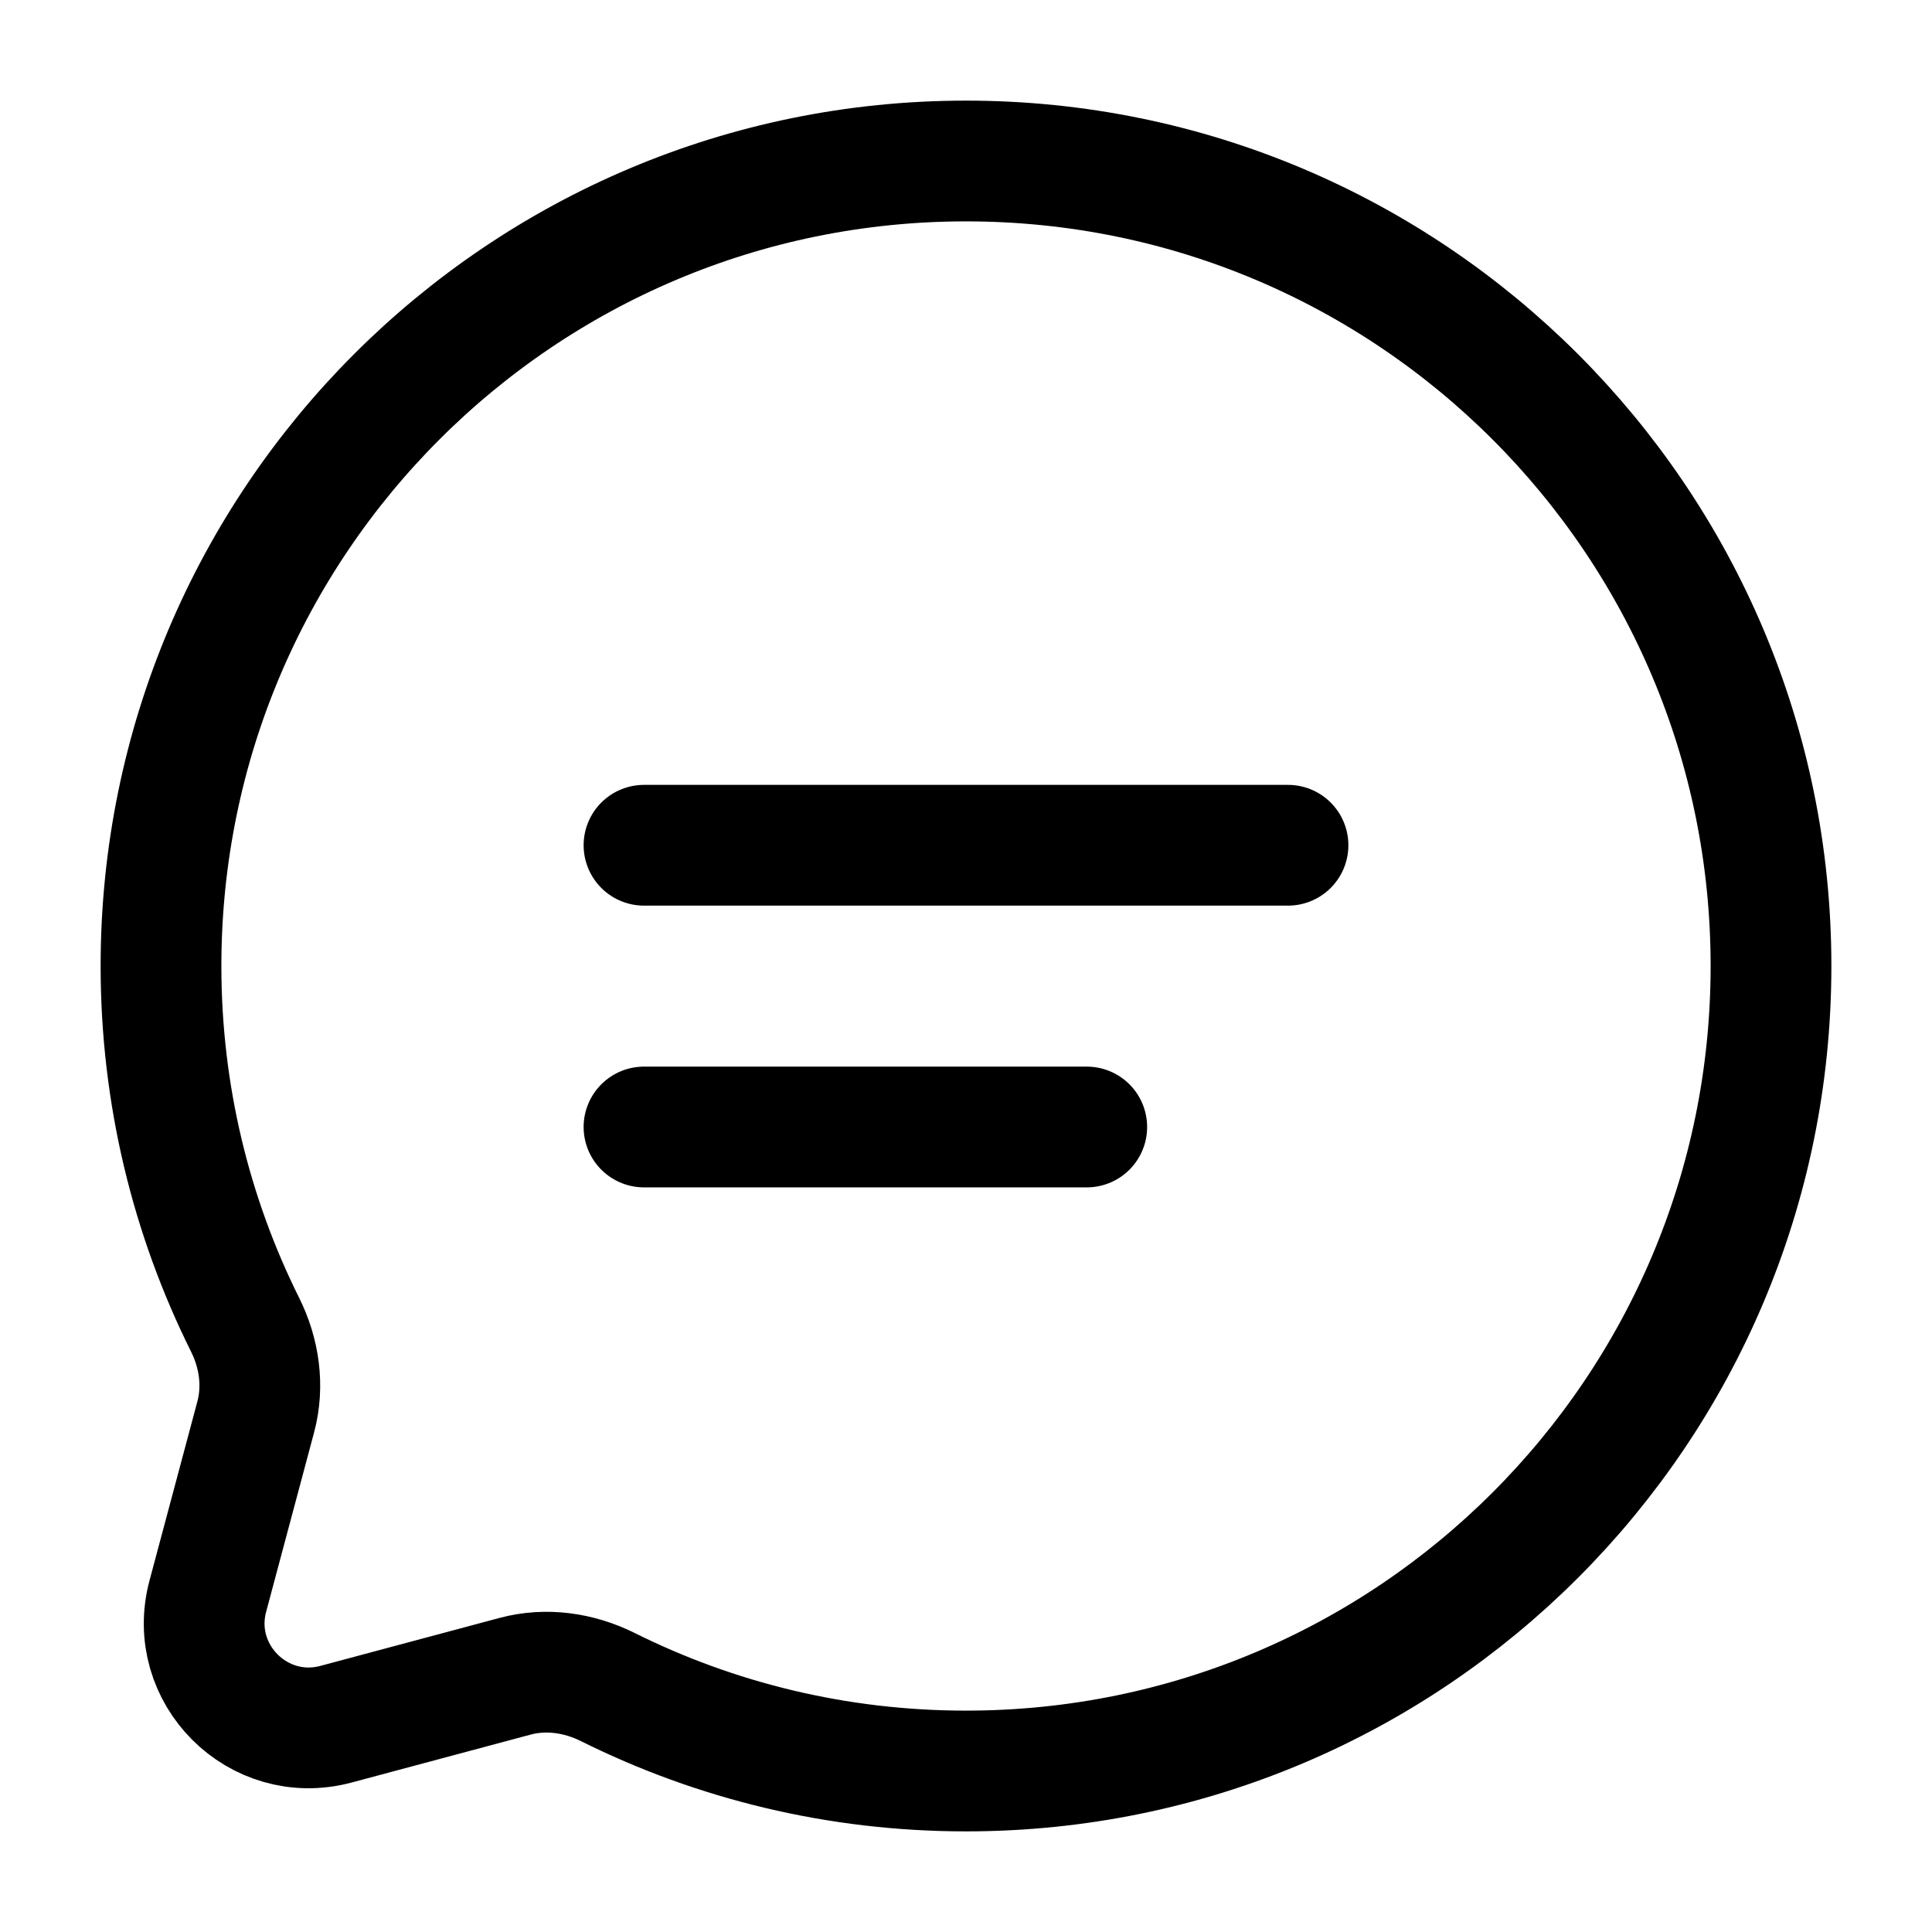
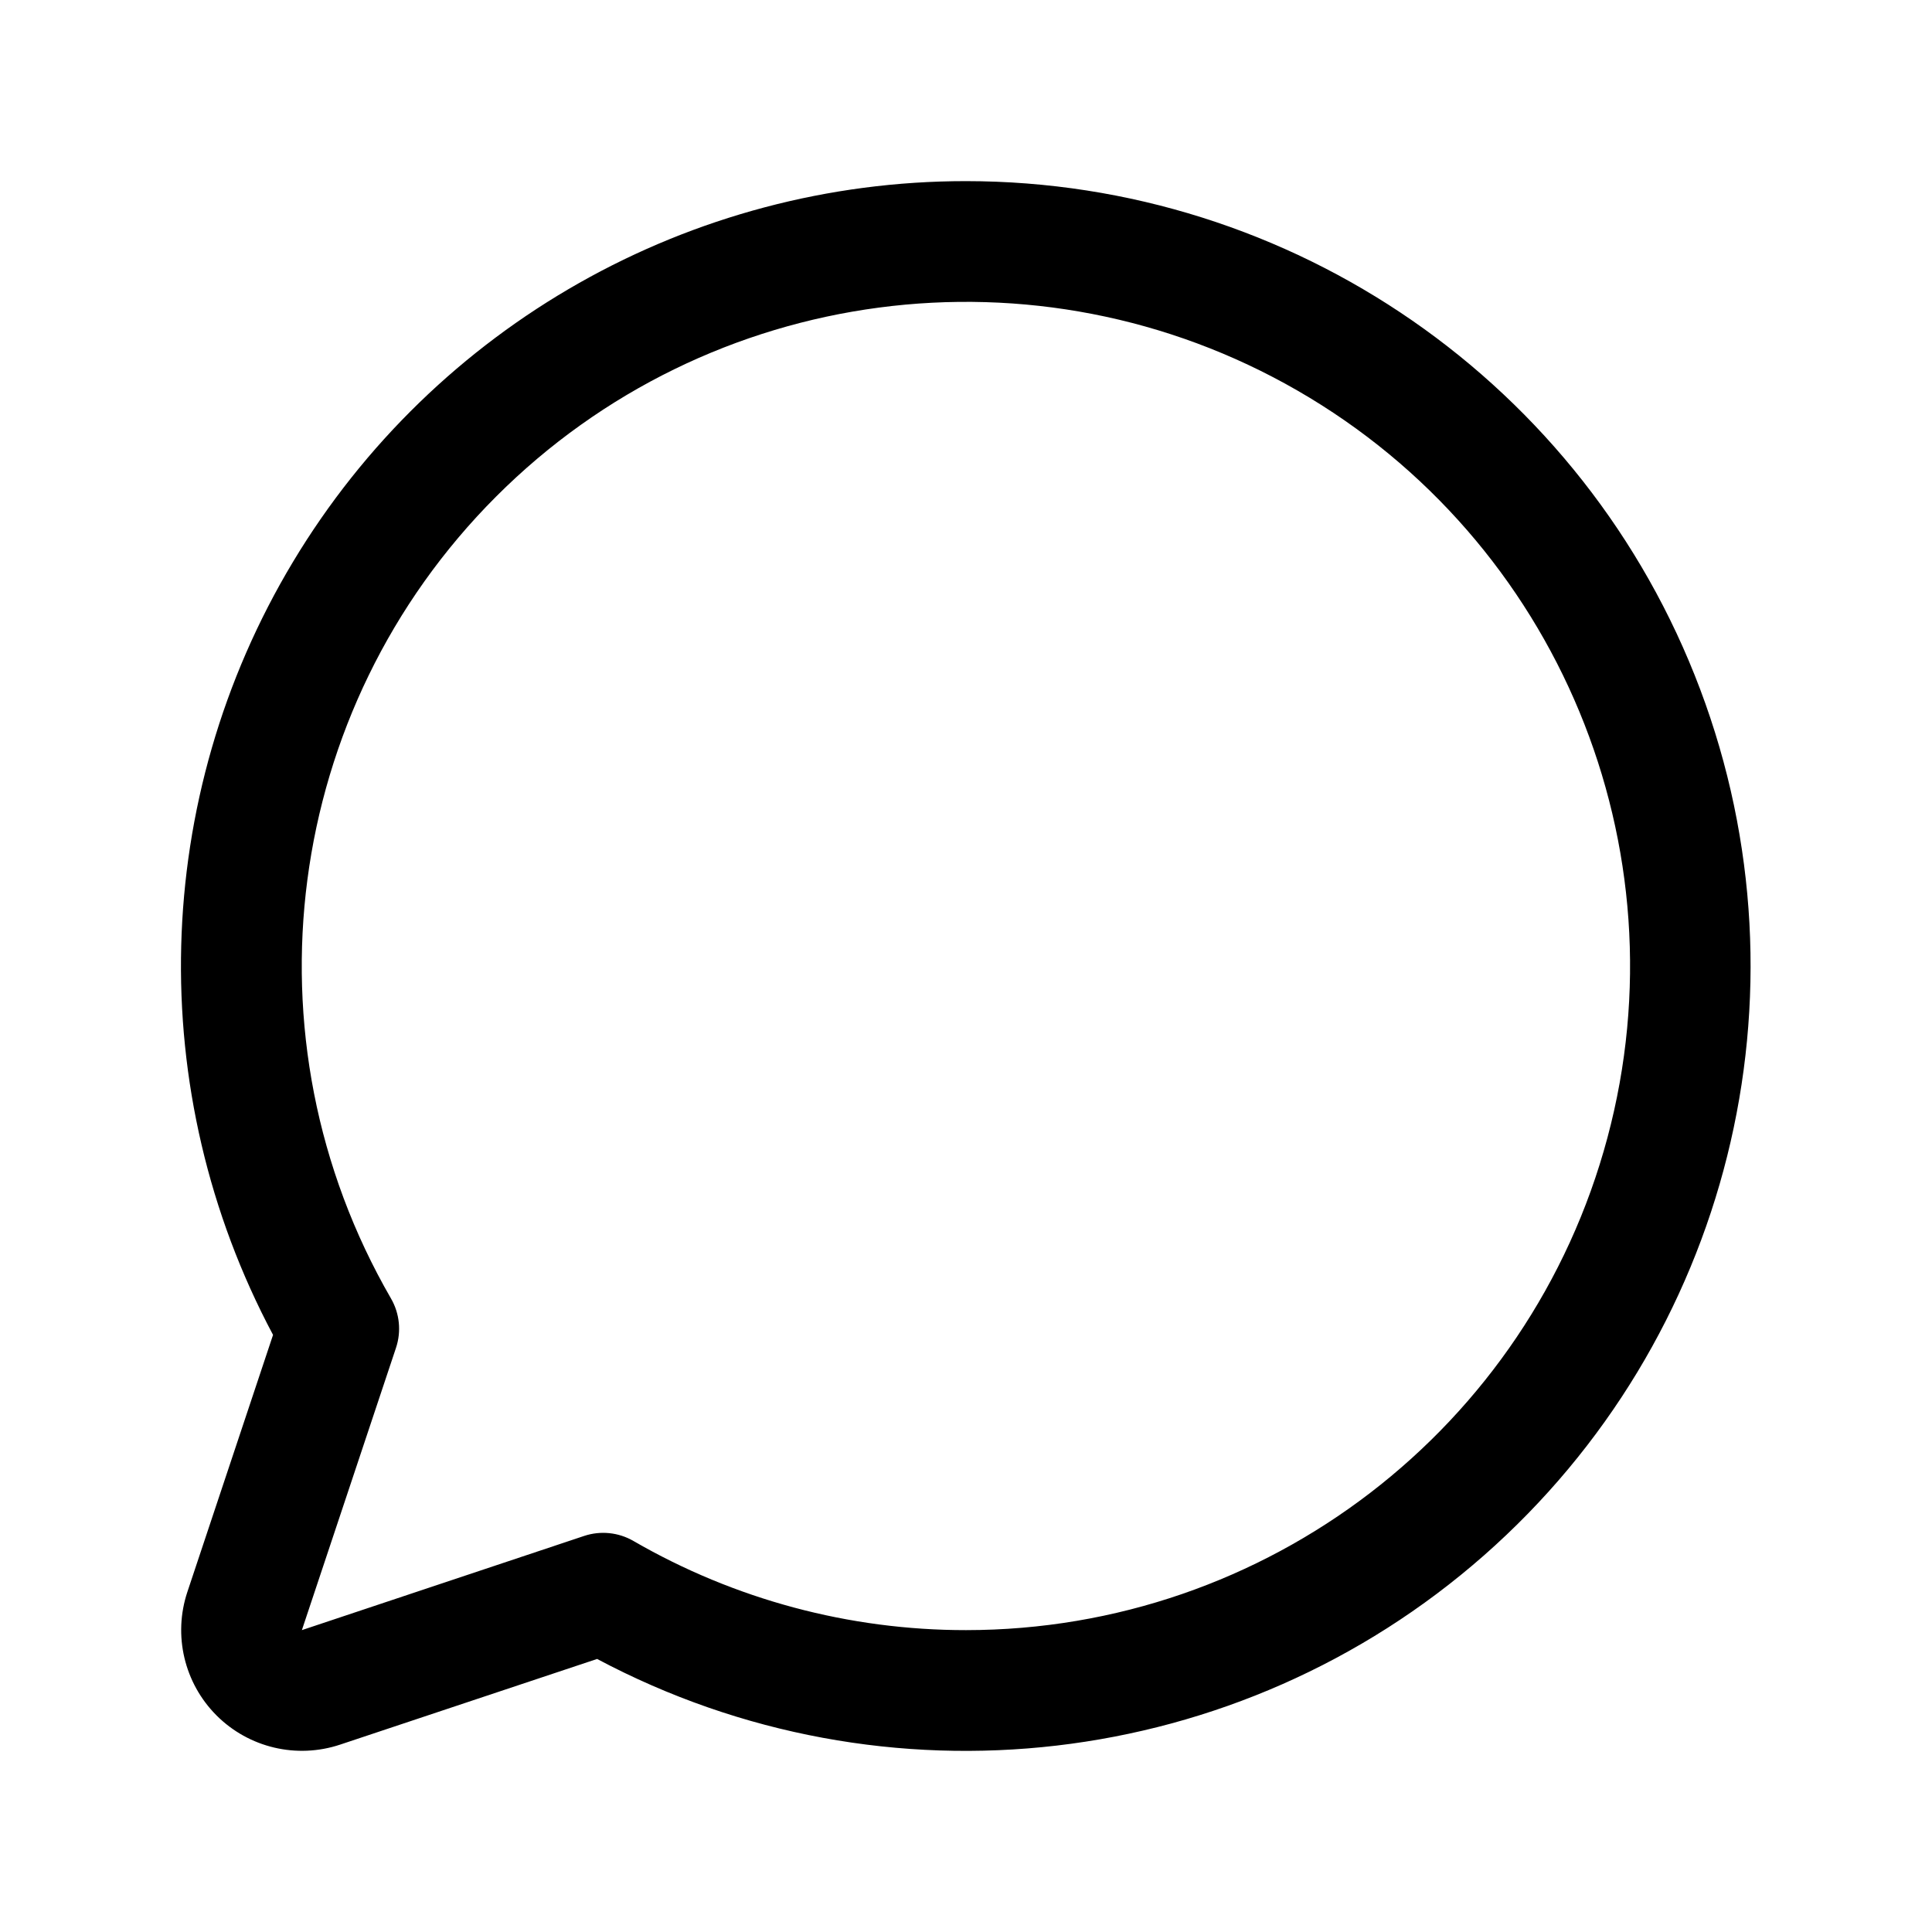
- <svg xmlns="http://www.w3.org/2000/svg" width="1em" height="1em" viewBox="0 0 24 24">
-   <g fill="none" stroke="currentColor" stroke-width="1.5">
-     <path d="M12 22C17.523 22 22 17.523 22 12C22 6.477 17.523 2 12 2C6.477 2 2 6.477 2 12C2 13.6 2.376 15.112 3.043 16.453C3.221 16.809 3.28 17.216 3.177 17.601L2.582 19.827C2.323 20.793 3.207 21.677 4.173 21.419L6.399 20.823C6.784 20.72 7.191 20.779 7.548 20.956C8.888 21.624 10.4 22 12 22Z" />
-     <path stroke-linecap="round" d="M8 10.5H16" />
-     <path stroke-linecap="round" d="M8 14H13.5" />
-   </g>
+ <svg xmlns="http://www.w3.org/2000/svg" viewBox="0 0 256 256" fill="currentColor">
+   <path d="M128,24A104,104,0,0,0,36.18,176.88L24.83,210.93a16,16,0,0,0,20.24,20.24l34.05-11.35A104,104,0,1,0,128,24Zm0,192a87.87,87.87,0,0,1-44.06-11.81,8,8,0,0,0-6.54-.67L40,216,52.47,178.6a8,8,0,0,0-.66-6.54A88,88,0,1,1,128,216Z" />
</svg>
